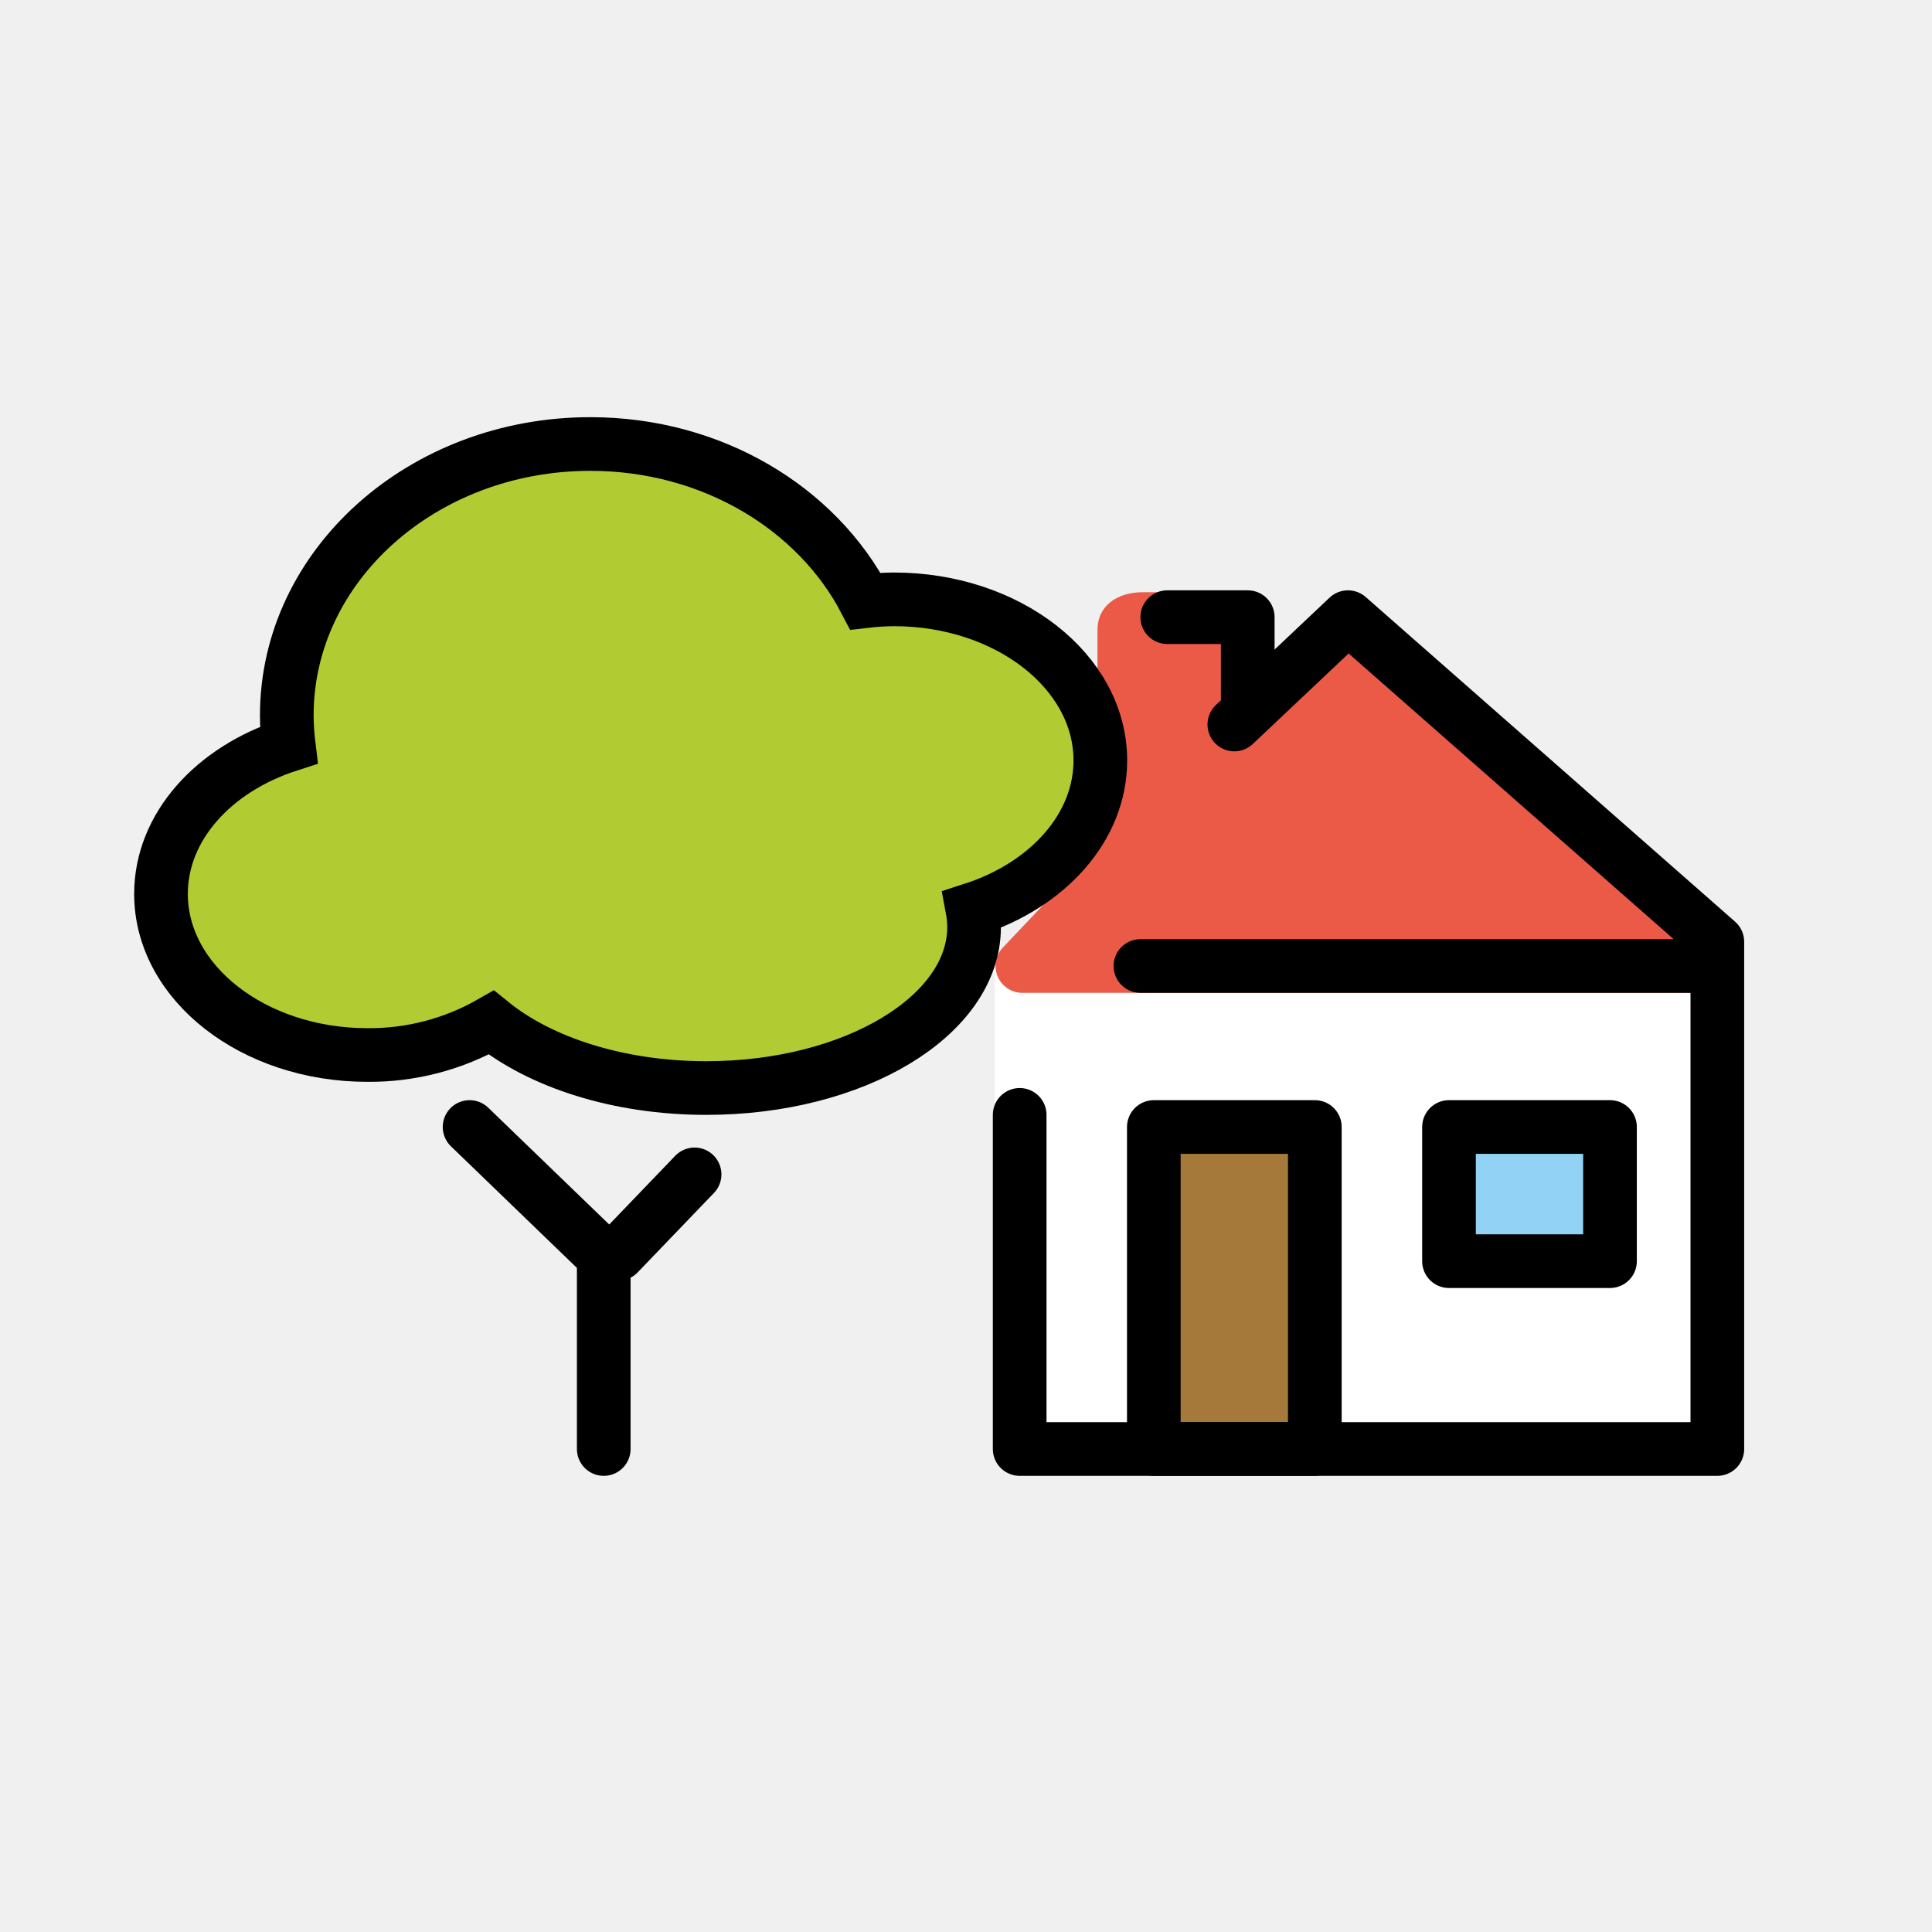
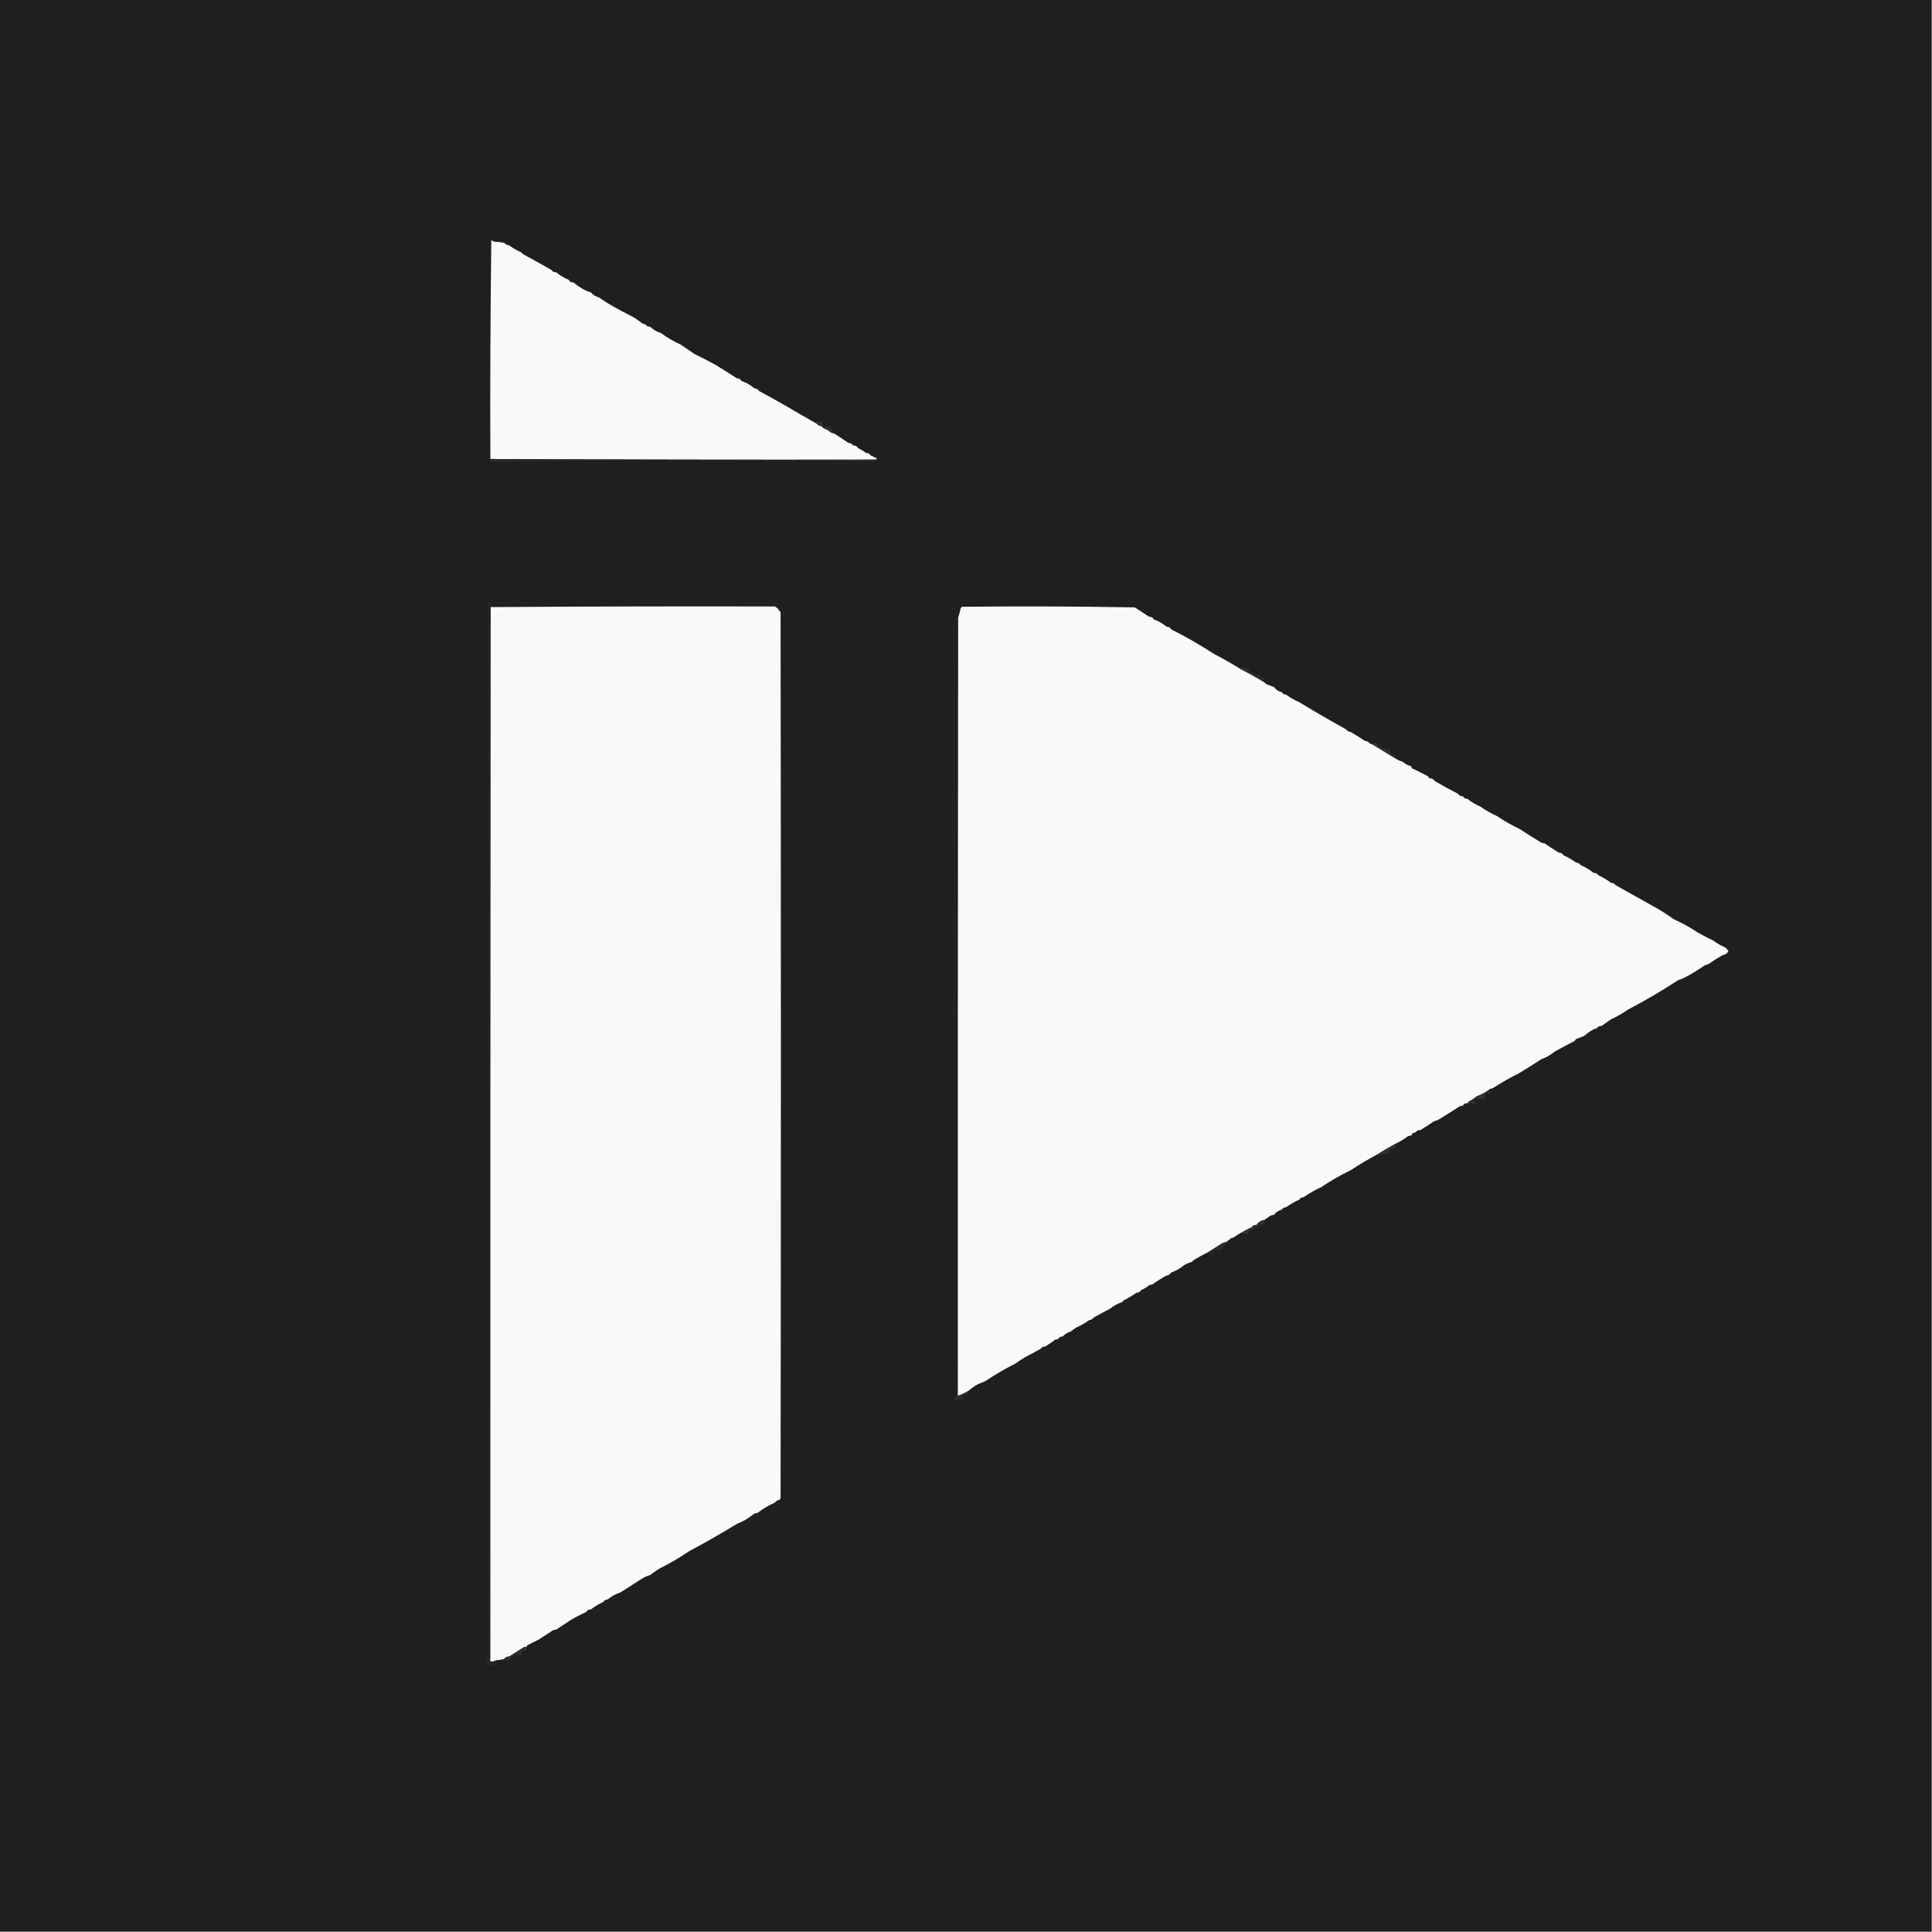
- <svg xmlns="http://www.w3.org/2000/svg" id="emoji" viewBox="0 0 72 72" version="1.1">
-   <g id="color">
-     <rect x="37.075" y="36.053" width="26.884" height="18.114" fill="#FFFFFF" />
-     <polygon fill="#EA5A47" stroke="#EA5A47" stroke-linecap="round" stroke-linejoin="round" stroke-miterlimit="10" stroke-width="2" points="50.235,23.2 38.1,36 63.5,36" />
-     <path fill="#EA5A47" d="M47.3,26l-6.4,6.059v-8.573c0-0.931,0.755-1.416,1.686-1.416h3.028 c0.931,0,1.686,0.485,1.686,1.416C47.3,23.486,47.3,26,47.3,26z" />
-     <rect x="43" y="42" width="6" height="12" fill="#A57939" />
-     <rect x="54" y="42" width="6" height="5" fill="#92D3F5" />
-     <path fill="#B1CC33" d="M41.006,28.339c0-3.312-3.445-6.003-7.694-6.003c-0.355,0.003-0.71,0.025-1.062,0.066 c-1.8-3.455-5.707-5.855-10.25-5.855c-6.248,0-11.312,4.529-11.312,10.114c0.001,0.369,0.025,0.738,0.07,1.104 C7.966,28.666,6,30.81,6,33.314c0,3.312,3.445,6.003,7.694,6.003c1.615,0.014,3.206-0.402,4.614-1.207 c1.818,1.477,4.726,2.438,8.015,2.438c5.511,0,9.978-2.688,9.978-6.003c-0.001-0.219-0.021-0.438-0.061-0.653 C39.036,32.99,41.006,30.845,41.006,28.339z" />
+ <svg xmlns="http://www.w3.org/2000/svg" version="1.1" width="3079px" height="3079px" style="shape-rendering:geometricPrecision; text-rendering:geometricPrecision; image-rendering:optimizeQuality; fill-rule:evenodd; clip-rule:evenodd">
+   <g>
+     <path style="opacity:1" fill="#1f1f1f" d="M -0.5,-0.5 C 1025.83,-0.5 2052.17,-0.5 3078.5,-0.5C 3078.5,1025.83 3078.5,2052.17 3078.5,3078.5C 2052.17,3078.5 1025.83,3078.5 -0.5,3078.5C -0.5,2052.17 -0.5,1025.83 -0.5,-0.5 Z" />
  </g>
-   <g id="hair" />
-   <g id="skin" />
-   <g id="skin-shadow" />
-   <g id="line">
-     <polyline fill="none" stroke="#000000" stroke-linecap="round" stroke-linejoin="round" stroke-miterlimit="10" stroke-width="2" points="46,27 50.235,23 64,35.098 64,54 38,54 38,41.548" />
-     <rect x="43" y="42" width="6" height="12" fill="none" stroke="#000000" stroke-linecap="round" stroke-linejoin="round" stroke-miterlimit="10" stroke-width="2" />
-     <rect x="54" y="42" width="6" height="5" fill="none" stroke="#000000" stroke-linecap="round" stroke-linejoin="round" stroke-miterlimit="10" stroke-width="2" />
-     <polyline fill="none" stroke="#000000" stroke-linecap="round" stroke-linejoin="round" stroke-miterlimit="10" stroke-width="2" points="43.5,23 46.5,23 46.5,26" />
-     <path fill="none" stroke="#000000" stroke-miterlimit="10" stroke-width="2" d="M31.245,39.34" />
-     <polyline fill="none" stroke="#000000" stroke-linecap="round" stroke-linejoin="round" stroke-width="2" points="22.5,54 22.5,46.827 17.5,42" />
-     <line x1="23.041" x2="25.885" y1="46.727" y2="43.766" fill="none" stroke="#000000" stroke-linecap="round" stroke-linejoin="round" stroke-width="2" />
-     <path fill="none" stroke="#000000" stroke-linecap="round" stroke-miterlimit="10" stroke-width="2" d="M41.006,28.339 c0-3.312-3.445-6.003-7.694-6.003c-0.355,0.003-0.71,0.025-1.062,0.066c-1.8-3.455-5.707-5.855-10.25-5.855 c-6.248,0-11.312,4.529-11.312,10.114c0.001,0.369,0.025,0.738,0.07,1.104C7.966,28.666,6,30.81,6,33.314 c0,3.312,3.445,6.003,7.694,6.003c1.615,0.014,3.206-0.402,4.614-1.207c1.818,1.477,4.726,2.438,8.015,2.438 c5.511,0,9.978-2.688,9.978-6.003c-0.001-0.219-0.021-0.438-0.061-0.653 C39.036,32.99,41.006,30.845,41.006,28.339z" />
-     <line x1="63.5" x2="42.5" y1="36" y2="36" fill="none" stroke="#000000" stroke-linecap="round" stroke-linejoin="round" stroke-miterlimit="10" stroke-width="2" />
+   <g>
+     <path style="opacity:1" fill="#f9f9f9" d="M 1298.5,673.5 C 1300.91,674.398 1302.91,675.898 1304.5,678C 1307.94,678.217 1310.61,679.717 1312.5,682.5C 1316.97,683.96 1320.97,686.293 1324.5,689.5C 1326.53,690.172 1328.53,690.838 1330.5,691.5C 1337.81,696.235 1345.15,701.068 1352.5,706C 1355.56,706.058 1357.89,707.391 1359.5,710C 1363.14,709.684 1365.8,711.018 1367.5,714C 1372,716.416 1376.33,719.083 1380.5,722C 1383.82,721.775 1386.16,723.108 1387.5,726C 1390.03,726.516 1392.2,727.683 1394,729.5C 1394.33,729.167 1394.67,728.833 1395,728.5C 1395.5,729.667 1396.33,730.5 1397.5,731C 1396.96,731.717 1396.29,732.217 1395.5,732.5C 1190.76,732.832 986.097,732.499 781.5,731.5C 781.002,615.026 781.502,498.693 783,382.5C 784.255,383.211 785.421,384.044 786.5,385C 792.231,385.21 797.897,385.876 803.5,387C 805.619,389.393 808.285,390.726 811.5,391C 817.385,395.443 823.719,399.109 830.5,402C 831.5,403 832.5,404 833.5,405C 848.563,413.187 863.563,421.52 878.5,430C 880.412,432.788 883.079,434.121 886.5,434C 892.58,439.037 899.246,443.037 906.5,446C 907.842,448.892 910.175,450.225 913.5,450C 918.558,454.057 923.892,457.724 929.5,461C 933.278,463.089 937.278,464.755 941.5,466C 945.088,469.93 949.421,472.597 954.5,474C 961.603,479.034 968.937,483.7 976.5,488C 987.039,493.851 997.706,499.518 1008.5,505C 1013.87,508.054 1018.87,511.554 1023.5,515.5C 1026.82,515.983 1029.49,517.483 1031.5,520C 1033.17,520.333 1034.83,520.667 1036.5,521C 1041.5,525.731 1047,528.897 1053,530.5C 1062.72,537.766 1073.22,543.932 1084.5,549C 1091.83,553.999 1099.16,558.999 1106.5,564C 1117.72,569.443 1128.72,575.109 1139.5,581C 1151.34,588.156 1163,595.489 1174.5,603C 1177.82,602.775 1180.16,604.108 1181.5,607C 1189.19,609.685 1196.19,613.685 1202.5,619C 1205.56,619.058 1207.89,620.391 1209.5,623C 1224.56,631.187 1239.56,639.52 1254.5,648C 1269.04,656.71 1283.71,665.21 1298.5,673.5 Z" />
+   </g>
+   <g>
+     <path style="opacity:1" fill="#323232" d="M 1330.5,691.5 C 1328.53,690.838 1326.53,690.172 1324.5,689.5C 1320.97,686.293 1316.97,683.96 1312.5,682.5C 1310.61,679.717 1307.94,678.217 1304.5,678C 1302.91,675.898 1300.91,674.398 1298.5,673.5C 1298.37,672.761 1298.54,672.094 1299,671.5C 1301.48,672.447 1303.81,672.447 1306,671.5C 1306.93,673.335 1308.09,673.668 1309.5,672.5C 1311.44,674.122 1311.77,675.956 1310.5,678C 1311.7,678.903 1312.53,680.069 1313,681.5C 1316.46,678.636 1318.62,678.969 1319.5,682.5C 1320.74,679.856 1322.74,679.023 1325.5,680C 1323.7,680.637 1322.36,681.803 1321.5,683.5C 1323.05,683.207 1324.71,683.707 1326.5,685C 1325.83,686 1325.17,687 1324.5,688C 1326.2,687.503 1327.87,687.67 1329.5,688.5C 1330.39,689.325 1330.72,690.325 1330.5,691.5 Z" />
+   </g>
+   <g>
+     <path style="opacity:1" fill="#2b2b2b" d="M 781.5,731.5 C 986.097,732.499 1190.76,732.832 1395.5,732.5C 1395.65,733.552 1395.48,734.552 1395,735.5C 1291.72,734.192 1187.89,733.526 1083.5,733.5C 983.125,733.501 882.958,734.168 783,735.5C 782.25,734.874 781.416,734.374 780.5,734C 781.252,733.329 781.586,732.496 781.5,731.5 Z" />
+   </g>
+   <g>
+     <path style="opacity:1" fill="#252525" d="M 1241.5,972.5 C 1239.79,969.787 1237.45,967.787 1234.5,966.5C 1233.4,965.255 1232.4,963.922 1231.5,962.5C 1082.17,961.333 932.834,961.167 783.5,962C 782.354,962.645 781.354,963.478 780.5,964.5C 780.167,1244.17 779.833,1523.83 779.5,1803.5C 779.5,2083.5 780.167,2363.17 781.5,2642.5C 780.415,2647.42 782.082,2649.09 786.5,2647.5C 787.531,2648.25 788.698,2648.92 790,2649.5C 790.333,2648.83 790.667,2648.17 791,2647.5C 791.451,2650.46 791.285,2653.12 790.5,2655.5C 786.417,2655.2 782.417,2654.7 778.5,2654C 776.99,2652.65 775.99,2650.98 775.5,2649C 775.735,2646.65 775.901,2644.15 776,2641.5C 776.718,2642.45 777.551,2642.62 778.5,2642C 778.165,2362.65 778.165,2083.15 778.5,1803.5C 778.499,1524.36 777.833,1245.36 776.5,966.5C 777.167,966.167 777.833,965.833 778.5,965.5C 775.856,964.259 775.023,962.259 776,959.5C 930.478,960.833 1084.98,960.833 1239.5,959.5C 1238.17,962.167 1238.17,964.833 1239.5,967.5C 1241.45,967.227 1242.95,967.893 1244,969.5C 1244.73,967.842 1245.89,967.342 1247.5,968C 1245.49,968.875 1245.49,970.209 1247.5,972C 1246.87,972.75 1246.37,973.584 1246,974.5C 1245.3,971.589 1243.8,970.923 1241.5,972.5 Z" />
+   </g>
+   <g>
+     <path style="opacity:1" fill="#1f1f1f" d="M 1234.5,966.5 C 1083.6,966.168 932.763,966.501 782,967.5C 781.5,1525.83 781.333,2084.17 781.5,2642.5C 780.167,2363.17 779.5,2083.5 779.5,1803.5C 779.833,1523.83 780.167,1244.17 780.5,964.5C 781.354,963.478 782.354,962.645 783.5,962C 932.834,961.167 1082.17,961.333 1231.5,962.5C 1232.4,963.922 1233.4,965.255 1234.5,966.5 Z" />
+   </g>
+   <g>
+     <path style="opacity:1" fill="#f9f9f9" d="M 1234.5,966.5 C 1237.45,967.787 1239.79,969.787 1241.5,972.5C 1242.12,973.627 1242.96,974.627 1244,975.5C 1244.67,1446.17 1244.67,1916.83 1244,2387.5C 1243.63,2388.42 1243.13,2389.25 1242.5,2390C 1239.24,2390.75 1236.58,2392.42 1234.5,2395C 1224.72,2399.13 1215.72,2404.47 1207.5,2411C 1205.83,2411.33 1204.17,2411.67 1202.5,2412C 1197.44,2416.06 1192.11,2419.72 1186.5,2423C 1182.64,2425 1178.64,2426.83 1174.5,2428.5C 1149.49,2443.86 1124.16,2458.36 1098.5,2472C 1083.7,2482.06 1068.36,2491.06 1052.5,2499C 1046.91,2502.25 1041.58,2505.91 1036.5,2510C 1032.3,2511.2 1028.3,2512.87 1024.5,2515C 1012.54,2522.67 1000.54,2530.33 988.5,2538C 981.117,2540.35 974.45,2544.02 968.5,2549C 965.441,2549.06 963.108,2550.39 961.5,2553C 954.305,2556.27 947.638,2560.27 941.5,2565C 938.175,2564.78 935.842,2566.11 934.5,2569C 925.461,2572.89 916.794,2577.39 908.5,2582.5C 901.198,2587.23 893.864,2592.07 886.5,2597C 884.833,2597.33 883.167,2597.67 881.5,2598C 873.833,2603 866.167,2608 858.5,2613C 852.541,2615.98 846.541,2618.98 840.5,2622C 839.748,2622.67 839.414,2623.5 839.5,2624.5C 837.345,2624.37 835.345,2624.87 833.5,2626C 826.198,2630.65 818.865,2635.32 811.5,2640C 808.034,2639.88 805.368,2641.21 803.5,2644C 801.134,2644.44 798.801,2644.94 796.5,2645.5C 792.968,2645.31 789.635,2645.98 786.5,2647.5C 782.082,2649.09 780.415,2647.42 781.5,2642.5C 781.333,2084.17 781.5,1525.83 782,967.5C 932.763,966.501 1083.6,966.168 1234.5,966.5 Z" />
+   </g>
+   <g>
+     <path style="opacity:1" fill="#f9f9f9" d="M 1977.5,1066.5 C 1989.73,1072.72 2001.73,1079.38 2013.5,1086.5C 2014.96,1087.46 2016.29,1088.62 2017.5,1090C 2021.83,1091.67 2026.17,1093.33 2030.5,1095C 2033.41,1099.23 2037.41,1101.9 2042.5,1103C 2044.06,1105.61 2046.39,1106.95 2049.5,1107C 2056.04,1111.77 2063.04,1115.77 2070.5,1119C 2095.1,1133.97 2120.1,1148.47 2145.5,1162.5C 2147.18,1164.85 2149.51,1166.19 2152.5,1166.5C 2160.39,1171.06 2168.05,1175.9 2175.5,1181C 2178.56,1180.89 2180.89,1182.06 2182.5,1184.5C 2184.08,1185.46 2185.74,1186.12 2187.5,1186.5C 2199.46,1193.72 2211.46,1201.06 2223.5,1208.5C 2227.13,1210.92 2231.13,1212.75 2235.5,1214C 2239.6,1217.61 2244.27,1220.11 2249.5,1221.5C 2249.28,1222.68 2249.61,1223.68 2250.5,1224.5C 2258.96,1228.46 2267.29,1232.63 2275.5,1237C 2276.17,1238 2276.83,1239 2277.5,1240C 2279.56,1240.31 2281.56,1240.81 2283.5,1241.5C 2285.43,1243.8 2287.76,1245.64 2290.5,1247C 2301.28,1253.23 2312.28,1259.23 2323.5,1265C 2325.37,1267.79 2328.03,1269.12 2331.5,1269C 2332.84,1271.89 2335.18,1273.22 2338.5,1273C 2344.65,1278.07 2351.31,1282.07 2358.5,1285C 2367.36,1291.2 2376.69,1296.53 2386.5,1301C 2397.65,1308.6 2409.32,1315.27 2421.5,1321C 2433.13,1328.48 2444.79,1335.81 2456.5,1343C 2458.17,1343.33 2459.83,1343.67 2461.5,1344C 2469,1349.25 2476.66,1354.25 2484.5,1359C 2487.82,1358.78 2490.16,1360.11 2491.5,1363C 2498.69,1366.09 2505.36,1369.92 2511.5,1374.5C 2514.84,1374.83 2517.51,1376.33 2519.5,1379C 2526.71,1381.95 2533.38,1385.95 2539.5,1391C 2542.92,1390.88 2545.59,1392.21 2547.5,1395C 2554.72,1398.25 2561.39,1402.25 2567.5,1407C 2570.56,1406.89 2572.89,1408.06 2574.5,1410.5C 2596.51,1422.84 2618.51,1435.17 2640.5,1447.5C 2649.68,1452.77 2658.68,1458.61 2667.5,1465C 2680.89,1471.02 2693.55,1478.02 2705.5,1486C 2713.72,1490.71 2722.05,1495.04 2730.5,1499C 2736.72,1503.61 2743.39,1507.44 2750.5,1510.5C 2751.83,1512.17 2753.17,1513.83 2754.5,1515.5C 2752.75,1519.41 2749.75,1521.58 2745.5,1522C 2737.94,1526.3 2730.6,1530.97 2723.5,1536C 2721.61,1536.97 2719.61,1537.64 2717.5,1538C 2708.03,1544.5 2698.36,1550.5 2688.5,1556C 2684.09,1558.54 2679.42,1560.54 2674.5,1562C 2648.52,1579.01 2621.86,1594.67 2594.5,1609C 2585.68,1615.13 2576.35,1620.46 2566.5,1625C 2561.81,1628.36 2557.15,1631.7 2552.5,1635C 2549.03,1634.88 2546.37,1636.21 2544.5,1639C 2542.78,1639.35 2541.12,1639.85 2539.5,1640.5C 2534.2,1643.43 2529.2,1646.93 2524.5,1651C 2520.17,1652.67 2515.83,1654.33 2511.5,1656C 2510.83,1657 2510.17,1658 2509.5,1659C 2498.62,1664.5 2487.96,1670.16 2477.5,1676C 2471.15,1681.32 2464.15,1685.32 2456.5,1688C 2444.93,1695.52 2433.26,1702.85 2421.5,1710C 2406.98,1717.2 2392.98,1725.2 2379.5,1734C 2377.85,1734.61 2376.18,1735.11 2374.5,1735.5C 2368.17,1740.65 2361.17,1744.49 2353.5,1747C 2349.95,1750.12 2345.95,1752.79 2341.5,1755C 2340.29,1756.04 2339.29,1757.21 2338.5,1758.5C 2335.14,1757.79 2332.8,1758.96 2331.5,1762C 2329.83,1762.33 2328.17,1762.67 2326.5,1763C 2314.88,1770.52 2303.21,1777.86 2291.5,1785C 2289.11,1785.68 2286.77,1786.51 2284.5,1787.5C 2277.72,1792.27 2270.72,1796.77 2263.5,1801C 2260.08,1800.88 2257.41,1802.21 2255.5,1805C 2252.08,1804.86 2250.08,1806.36 2249.5,1809.5C 2247.44,1809.69 2245.44,1810.19 2243.5,1811C 2237.39,1815.56 2231.06,1819.39 2224.5,1822.5C 2214.52,1827.85 2204.85,1833.52 2195.5,1839.5C 2180.89,1847.21 2166.56,1855.71 2152.5,1865C 2136.17,1872.88 2120.5,1881.88 2105.5,1892C 2095.72,1896.42 2086.39,1901.76 2077.5,1908C 2074.39,1908.05 2072.06,1909.39 2070.5,1912C 2063.04,1915.23 2056.04,1919.23 2049.5,1924C 2046.39,1924.05 2044.06,1925.39 2042.5,1928C 2037.41,1929.1 2033.41,1931.77 2030.5,1936C 2028.44,1936.31 2026.44,1936.81 2024.5,1937.5C 2021.16,1939.83 2017.83,1942.17 2014.5,1944.5C 2012.69,1944.49 2011.02,1944.99 2009.5,1946C 2006.53,1947.31 2004.19,1949.31 2002.5,1952C 1999.08,1951.88 1996.41,1953.21 1994.5,1956C 1988.32,1958.92 1982.32,1962.09 1976.5,1965.5C 1972.93,1967.2 1969.6,1969.37 1966.5,1972C 1965.17,1972.33 1963.83,1972.67 1962.5,1973C 1959.58,1974.95 1956.91,1977.11 1954.5,1979.5C 1952.44,1979.69 1950.44,1980.19 1948.5,1981C 1940.76,1985.74 1933.1,1990.58 1925.5,1995.5C 1917.74,1999.41 1910.07,2003.58 1902.5,2008C 1901.5,2009 1900.5,2010 1899.5,2011C 1895.3,2012.2 1891.3,2013.87 1887.5,2016C 1881.15,2021.32 1874.15,2025.32 1866.5,2028C 1864.74,2030.94 1862.07,2032.61 1858.5,2033C 1850.81,2037.31 1843.47,2041.98 1836.5,2047C 1834.83,2047.33 1833.17,2047.67 1831.5,2048C 1827.64,2051.43 1823.3,2054.1 1818.5,2056C 1817.16,2058.89 1814.82,2060.22 1811.5,2060C 1804.83,2064.67 1797.83,2068.84 1790.5,2072.5C 1790.02,2073.48 1789.36,2074.31 1788.5,2075C 1781.27,2077.49 1774.6,2081.16 1768.5,2086C 1760.04,2090.3 1751.71,2094.8 1743.5,2099.5C 1741.49,2102.02 1738.82,2103.52 1735.5,2104C 1729.16,2108.66 1722.5,2112.49 1715.5,2115.5C 1712.43,2117.53 1709.43,2119.69 1706.5,2122C 1701.41,2123.41 1697.08,2126.08 1693.5,2130C 1690.18,2129.78 1687.84,2131.11 1686.5,2134C 1684.83,2134.33 1683.17,2134.67 1681.5,2135C 1676.44,2139.06 1671.11,2142.72 1665.5,2146C 1662.44,2145.89 1660.11,2147.06 1658.5,2149.5C 1650.29,2154.2 1641.96,2158.7 1633.5,2163C 1628.32,2166.09 1623.32,2169.42 1618.5,2173C 1601.85,2181.32 1585.85,2190.66 1570.5,2201C 1566.5,2202.67 1562.5,2204.33 1558.5,2206C 1553.08,2209.03 1548.08,2212.53 1543.5,2216.5C 1538.18,2219.9 1532.52,2222.56 1526.5,2224.5C 1526.33,1811.17 1526.5,1397.83 1527,984.5C 1528.51,979.618 1529.85,974.618 1531,969.5C 1531.5,968.333 1532.33,967.5 1533.5,967C 1625.2,966.015 1716.86,966.348 1808.5,968C 1816.04,972.988 1823.7,977.988 1831.5,983C 1834.82,982.775 1837.16,984.108 1838.5,987C 1846.15,989.68 1853.15,993.68 1859.5,999C 1862.82,998.775 1865.16,1000.11 1866.5,1003C 1889.89,1014.72 1912.56,1027.72 1934.5,1042C 1949.15,1049.66 1963.49,1057.82 1977.5,1066.5 Z" />
+   </g>
+   <g>
+     <path style="opacity:1" fill="#2b2b2b" d="M 1526.5,2224.5 C 1532.52,2222.56 1538.18,2219.9 1543.5,2216.5C 1542.74,2218.61 1542.58,2220.61 1543,2222.5C 1541.98,2221.37 1541.32,2221.7 1541,2223.5C 1538.91,2222.36 1536.74,2222.36 1534.5,2223.5C 1535.78,2225.7 1535.78,2227.87 1534.5,2230C 1533.55,2230.62 1532.72,2230.45 1532,2229.5C 1531.67,2230.17 1531.33,2230.83 1531,2231.5C 1529.06,2229.28 1527.39,2229.28 1526,2231.5C 1525.15,2230.58 1524.15,2230.58 1523,2231.5C 1519.37,2230.9 1518.71,2229.23 1521,2226.5C 1524.36,2228.4 1524.36,2227.73 1521,2224.5C 1520.83,1813.26 1520.33,1402.1 1519.5,991C 1519.83,990.833 1520.17,990.667 1520.5,990.5C 1521.5,1401.5 1521.83,1812.5 1521.5,2223.5C 1523.29,2223.37 1524.96,2223.7 1526.5,2224.5 Z" />
+   </g>
+   <g>
+     <path style="opacity:1" fill="#313131" d="M 2013.5,1086.5 C 2001.73,1079.38 1989.73,1072.72 1977.5,1066.5C 1977.46,1065.24 1977.96,1064.24 1979,1063.5C 1980.32,1063.8 1981.82,1063.97 1983.5,1064C 1984.13,1064.75 1984.63,1065.58 1985,1066.5C 1986.49,1064.67 1988.32,1063.83 1990.5,1064C 1989.67,1064.91 1988.67,1065.58 1987.5,1066C 1988.22,1068.12 1989.39,1068.62 1991,1067.5C 1991.62,1068.45 1991.45,1069.28 1990.5,1070C 1991.74,1072.3 1993.41,1072.8 1995.5,1071.5C 1996.67,1073.17 1997.83,1074.83 1999,1076.5C 2000.75,1075.19 2002.25,1075.52 2003.5,1077.5C 2004.85,1076.31 2006.02,1074.98 2007,1073.5C 2007.5,1075.47 2007.66,1077.47 2007.5,1079.5C 2010.06,1080.18 2012.73,1080.35 2015.5,1080C 2014.17,1080.67 2014.17,1081.33 2015.5,1082C 2014.53,1083.2 2013.53,1083.7 2012.5,1083.5C 2013.13,1084.42 2013.46,1085.42 2013.5,1086.5 Z" />
+   </g>
+   <g>
+     <path style="opacity:1" fill="#313131" d="M 2223.5,1208.5 C 2211.46,1201.06 2199.46,1193.72 2187.5,1186.5C 2188.07,1183.76 2189.74,1182.92 2192.5,1184C 2195.65,1184.11 2196.65,1185.44 2195.5,1188C 2196.55,1188.49 2197.55,1188.33 2198.5,1187.5C 2198.94,1188.7 2199.27,1189.86 2199.5,1191C 2202.43,1192.66 2205.43,1192.99 2208.5,1192C 2208.17,1192.33 2207.83,1192.67 2207.5,1193C 2209.05,1194.29 2210.72,1194.96 2212.5,1195C 2210.22,1192.12 2210.89,1191.79 2214.5,1194C 2215.56,1195.46 2215.56,1197.12 2214.5,1199C 2216.51,1200.63 2218.51,1201.47 2220.5,1201.5C 2220.29,1202.09 2219.96,1202.59 2219.5,1203C 2222.21,1203.87 2223.55,1205.71 2223.5,1208.5 Z" />
+   </g>
+   <g>
+     <path style="opacity:1" fill="#313131" d="M 2374.5,1735.5 C 2374.73,1737.62 2375.06,1739.79 2375.5,1742C 2374.52,1743.05 2373.35,1743.55 2372,1743.5C 2371.33,1739.5 2370.67,1739.5 2370,1743.5C 2369.67,1742.83 2369.33,1742.17 2369,1741.5C 2368.2,1744.22 2367.04,1746.72 2365.5,1749C 2367.3,1749.32 2367.63,1749.98 2366.5,1751C 2363.12,1751.55 2359.62,1751.38 2356,1750.5C 2354.27,1751.25 2352.43,1751.75 2350.5,1752C 2348.84,1752.73 2348.34,1753.89 2349,1755.5C 2349.33,1754.83 2349.67,1754.17 2350,1753.5C 2352.66,1759.31 2350.83,1760.65 2344.5,1757.5C 2342.57,1759.11 2340.57,1759.44 2338.5,1758.5C 2339.29,1757.21 2340.29,1756.04 2341.5,1755C 2345.95,1752.79 2349.95,1750.12 2353.5,1747C 2361.17,1744.49 2368.17,1740.65 2374.5,1735.5 Z" />
+   </g>
+   <g>
+     <path style="opacity:1" fill="#323232" d="M 2224.5,1822.5 C 2223,1824.26 2222.67,1826.09 2223.5,1828C 2222.67,1828.91 2221.67,1829.58 2220.5,1830C 2220.83,1830.33 2221.17,1830.67 2221.5,1831C 2219.42,1830.97 2217.42,1831.13 2215.5,1831.5C 2214.32,1833.14 2214.32,1834.8 2215.5,1836.5C 2214.35,1839.32 2213.18,1839.65 2212,1837.5C 2210.29,1838.46 2208.46,1839.13 2206.5,1839.5C 2204.1,1839.83 2201.93,1839.49 2200,1838.5C 2199.8,1840.29 2198.97,1841.62 2197.5,1842.5C 2197.91,1841.22 2197.25,1840.22 2195.5,1839.5C 2204.85,1833.52 2214.52,1827.85 2224.5,1822.5 Z" />
+   </g>
+   <g>
+     <path style="opacity:1" fill="#323232" d="M 2014.5,1944.5 C 2015.2,1946.56 2015.54,1948.56 2015.5,1950.5C 2012.46,1951.54 2009.46,1951.7 2006.5,1951C 2007.75,1952.49 2007.75,1953.99 2006.5,1955.5C 2005.83,1954.83 2005.17,1954.17 2004.5,1953.5C 2004.17,1953.83 2003.83,1954.17 2003.5,1954.5C 2004.43,1955.77 2004.59,1957.1 2004,1958.5C 2003.33,1955.83 2002.67,1955.83 2002,1958.5C 2001.71,1954.83 2000.21,1953.99 1997.5,1956C 2000.49,1956.43 2000.99,1957.59 1999,1959.5C 1996.37,1959.23 1993.54,1959.07 1990.5,1959C 1991.05,1960.4 1991.38,1961.73 1991.5,1963C 1990.55,1963.62 1989.72,1963.45 1989,1962.5C 1988.54,1963.74 1989.04,1964.58 1990.5,1965C 1988.7,1965.32 1988.37,1965.98 1989.5,1967C 1987.95,1967.33 1986.62,1966.83 1985.5,1965.5C 1982.91,1966.32 1979.91,1966.32 1976.5,1965.5C 1982.32,1962.09 1988.32,1958.92 1994.5,1956C 1996.41,1953.21 1999.08,1951.88 2002.5,1952C 2004.19,1949.31 2006.53,1947.31 2009.5,1946C 2011.02,1944.99 2012.69,1944.49 2014.5,1944.5 Z" />
+   </g>
+   <g>
+     <path style="opacity:1" fill="#2f2f2f" d="M 1954.5,1979.5 C 1955.9,1982.77 1954.9,1983.77 1951.5,1982.5C 1950.27,1989.27 1946.43,1992.27 1940,1991.5C 1939.05,1991.09 1938.39,1990.43 1938,1989.5C 1937.33,1992.17 1936.67,1992.17 1936,1989.5C 1935.33,1990.83 1934.67,1992.17 1934,1993.5C 1931.71,1992.69 1929.88,1993.52 1928.5,1996C 1929.03,1996.69 1929.69,1997.19 1930.5,1997.5C 1930.3,1996.47 1930.8,1995.47 1932,1994.5C 1933.82,1997.42 1932.82,1999.08 1929,1999.5C 1927.6,1998.27 1926.43,1996.94 1925.5,1995.5C 1933.1,1990.58 1940.76,1985.74 1948.5,1981C 1950.44,1980.19 1952.44,1979.69 1954.5,1979.5 Z" />
+   </g>
+   <g>
+     <path style="opacity:1" fill="#303030" d="M 839.5,2624.5 C 839.205,2626.48 838.871,2628.48 838.5,2630.5C 836.356,2631.95 834.523,2631.62 833,2629.5C 831.847,2632.71 831.18,2636.04 831,2639.5C 830,2636.83 829,2636.83 828,2639.5C 826.615,2638.45 825.615,2637.12 825,2635.5C 822.787,2639.52 821.787,2639.52 822,2635.5C 821,2636.83 820,2638.17 819,2639.5C 817.883,2639.33 816.716,2639 815.5,2638.5C 814.201,2640.76 813.201,2643.09 812.5,2645.5C 808.778,2647.75 806.611,2646.75 806,2642.5C 805.74,2644.62 804.74,2646.28 803,2647.5C 802.692,2646.69 802.192,2646.03 801.5,2645.5C 799.684,2646.73 798.017,2646.73 796.5,2645.5C 798.801,2644.94 801.134,2644.44 803.5,2644C 805.368,2641.21 808.034,2639.88 811.5,2640C 818.865,2635.32 826.198,2630.65 833.5,2626C 835.345,2624.87 837.345,2624.37 839.5,2624.5 Z" />
  </g>
</svg>
